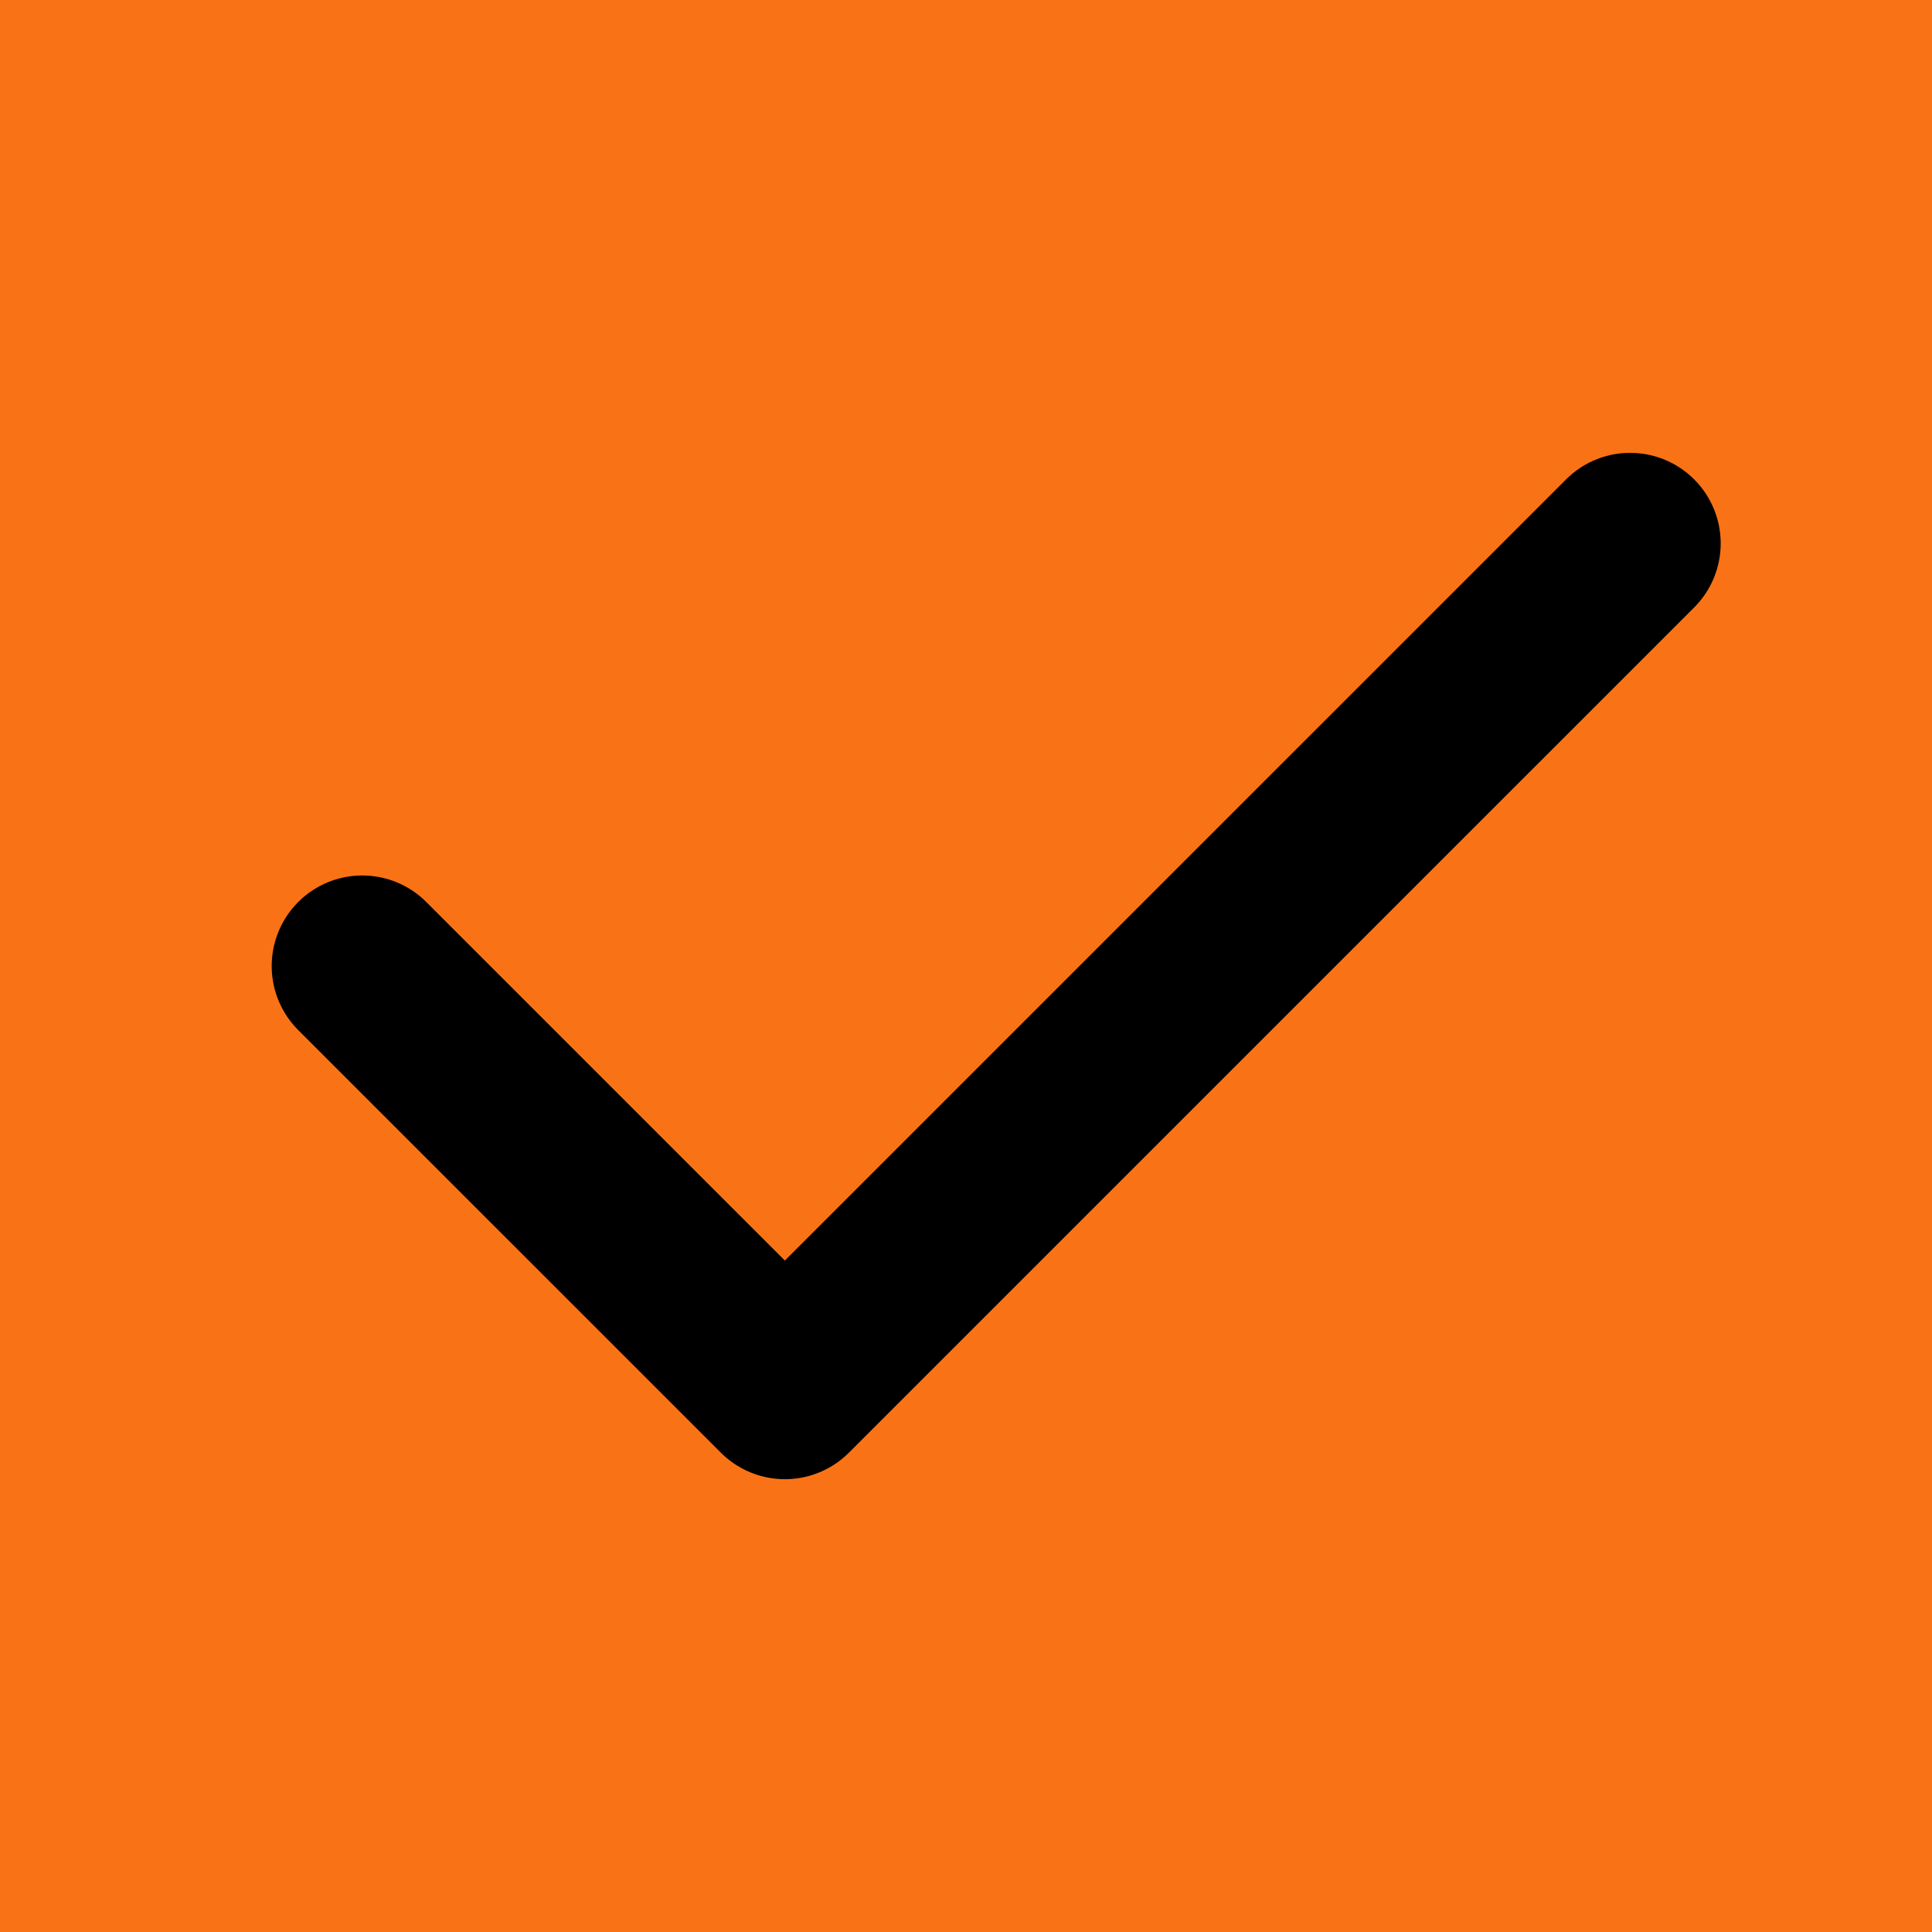
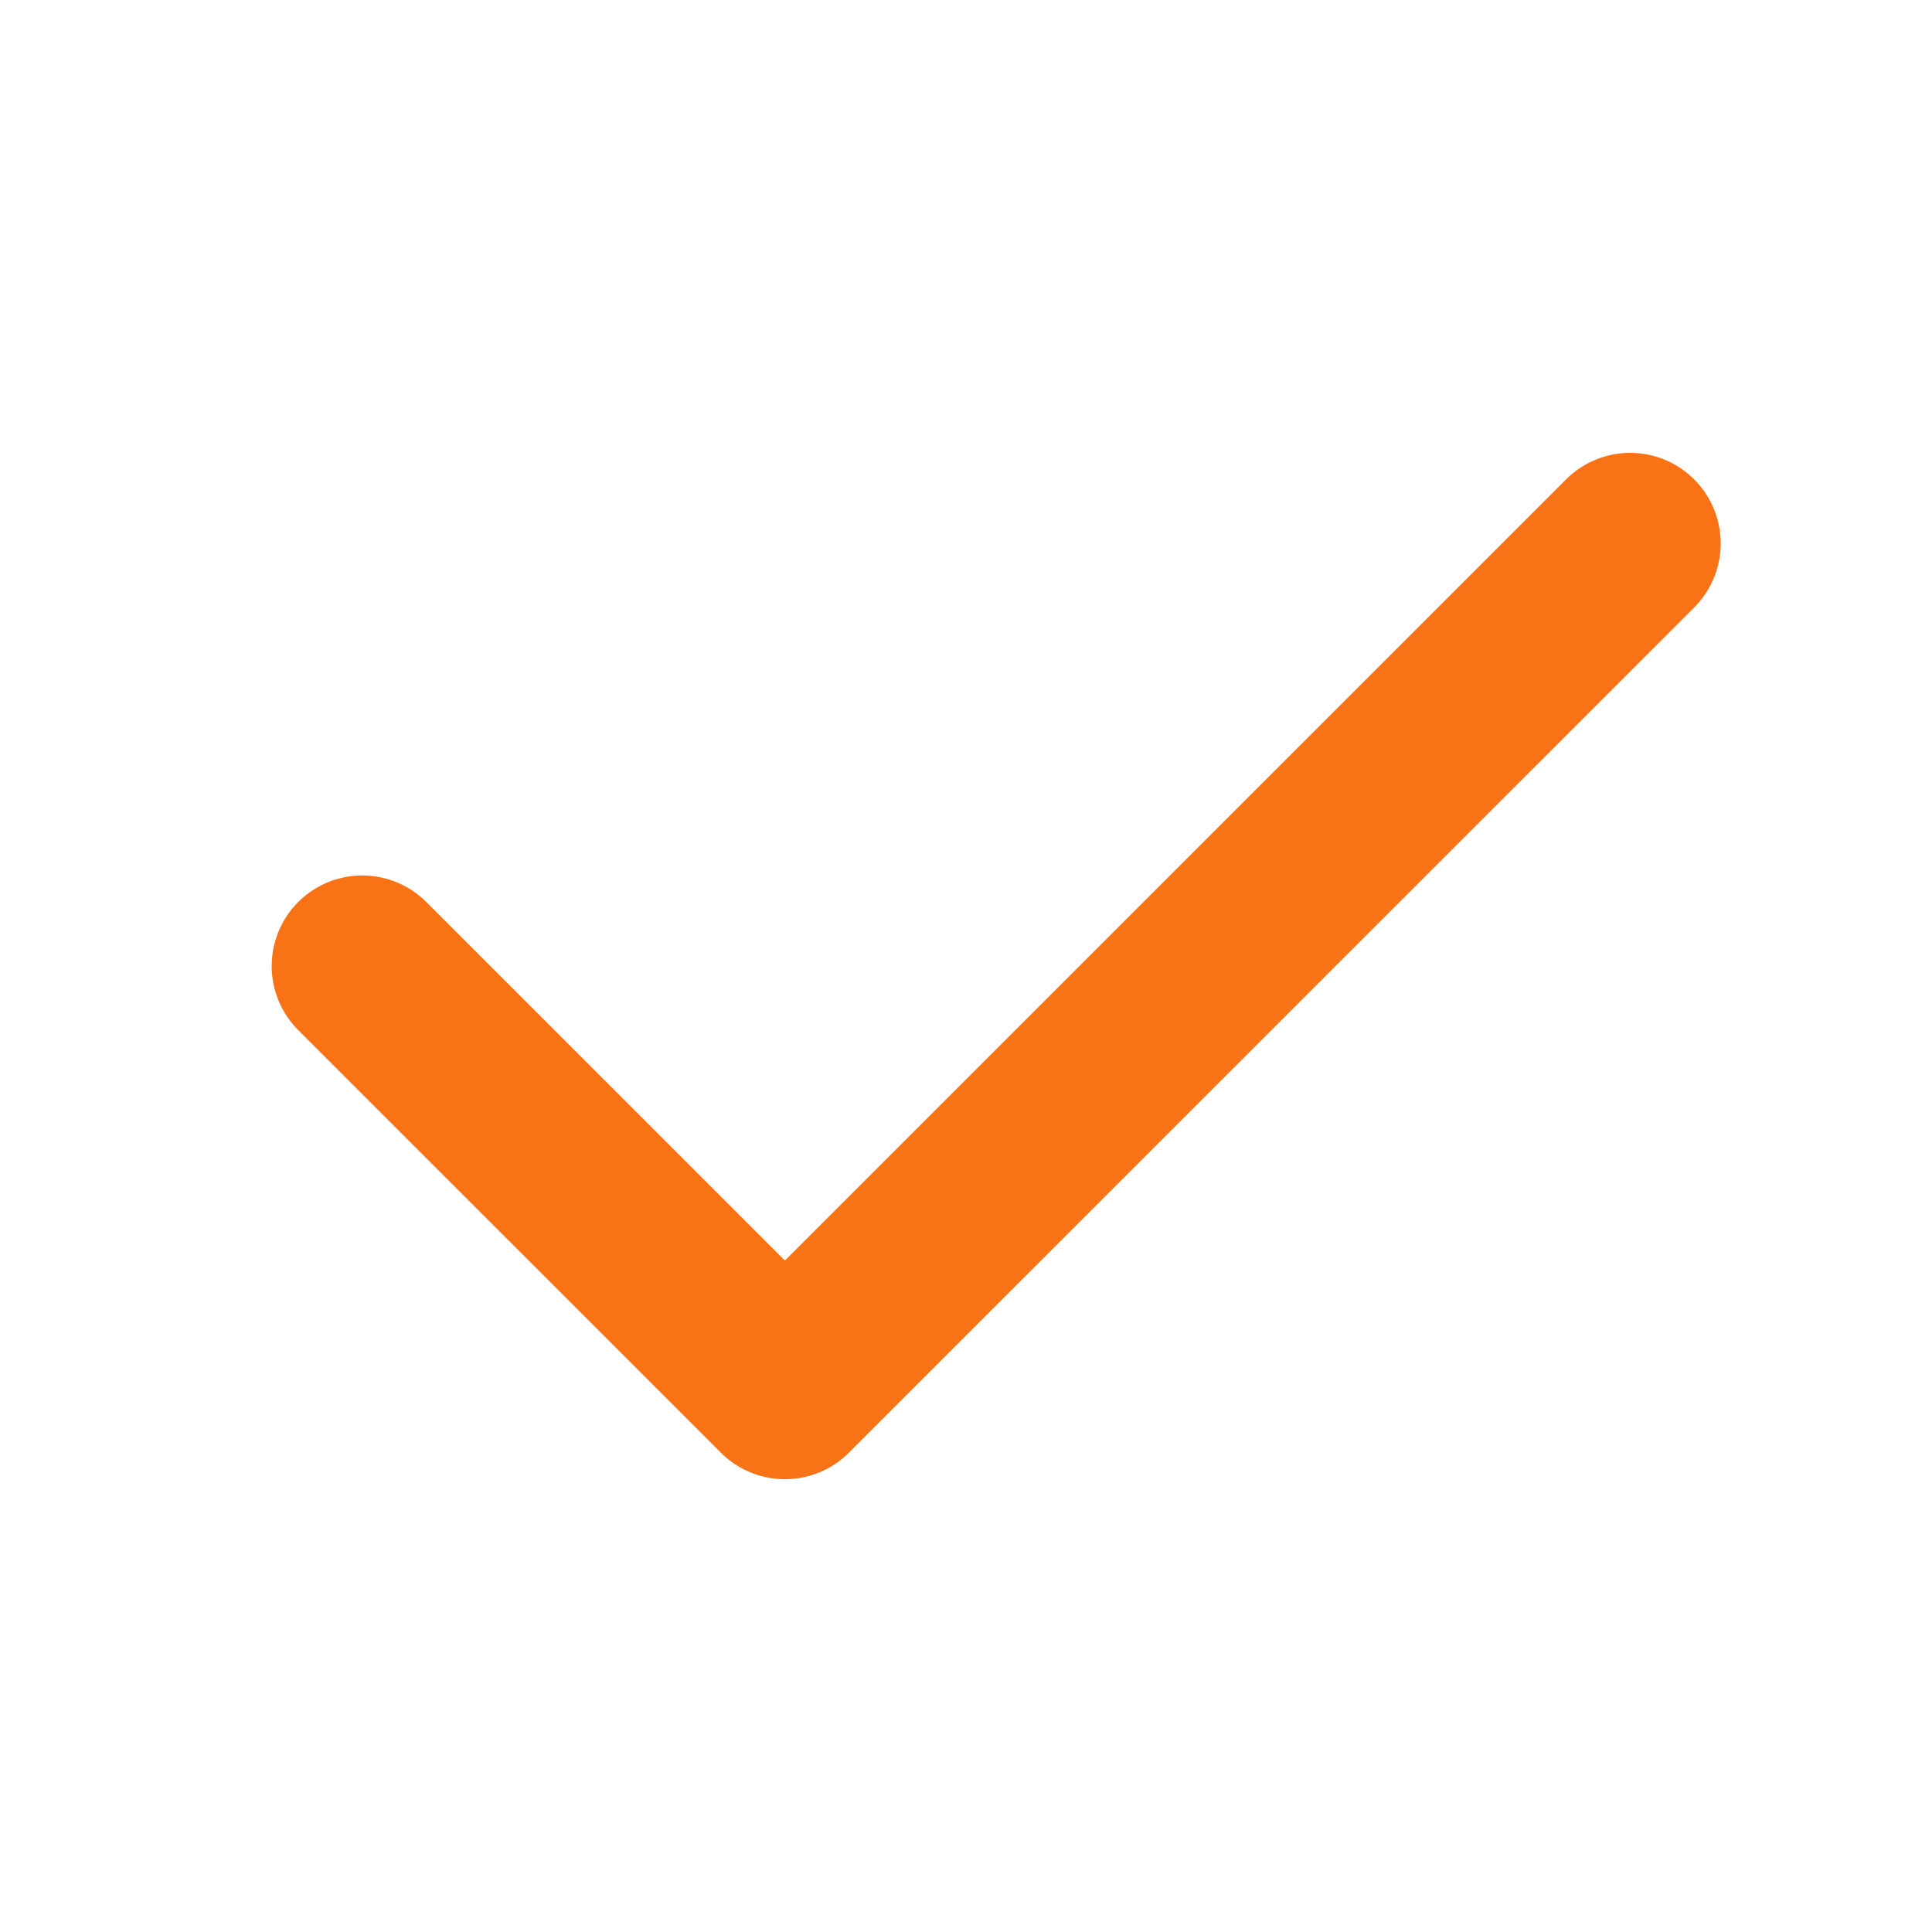
- <svg xmlns="http://www.w3.org/2000/svg" className="       absolute        w-6 h-6        hidden peer-checked:block" viewBox="0 0 256 256" id="check">
-   <rect width="256" height="256" fill="#f97316" />
-   <polyline fill="none" stroke="#000" stroke-linecap="round" stroke-linejoin="round" stroke-width="24" points="216 72.005 104 184 48 128.005" />
+ <svg xmlns="http://www.w3.org/2000/svg" viewBox="0 0 256 256" id="check">
+   <rect width="256" height="256" fill="none" />
+   <polyline fill="none" stroke="#f97316" stroke-linecap="round" stroke-linejoin="round" stroke-width="24" points="216 72.005 104 184 48 128.005" />
</svg>
